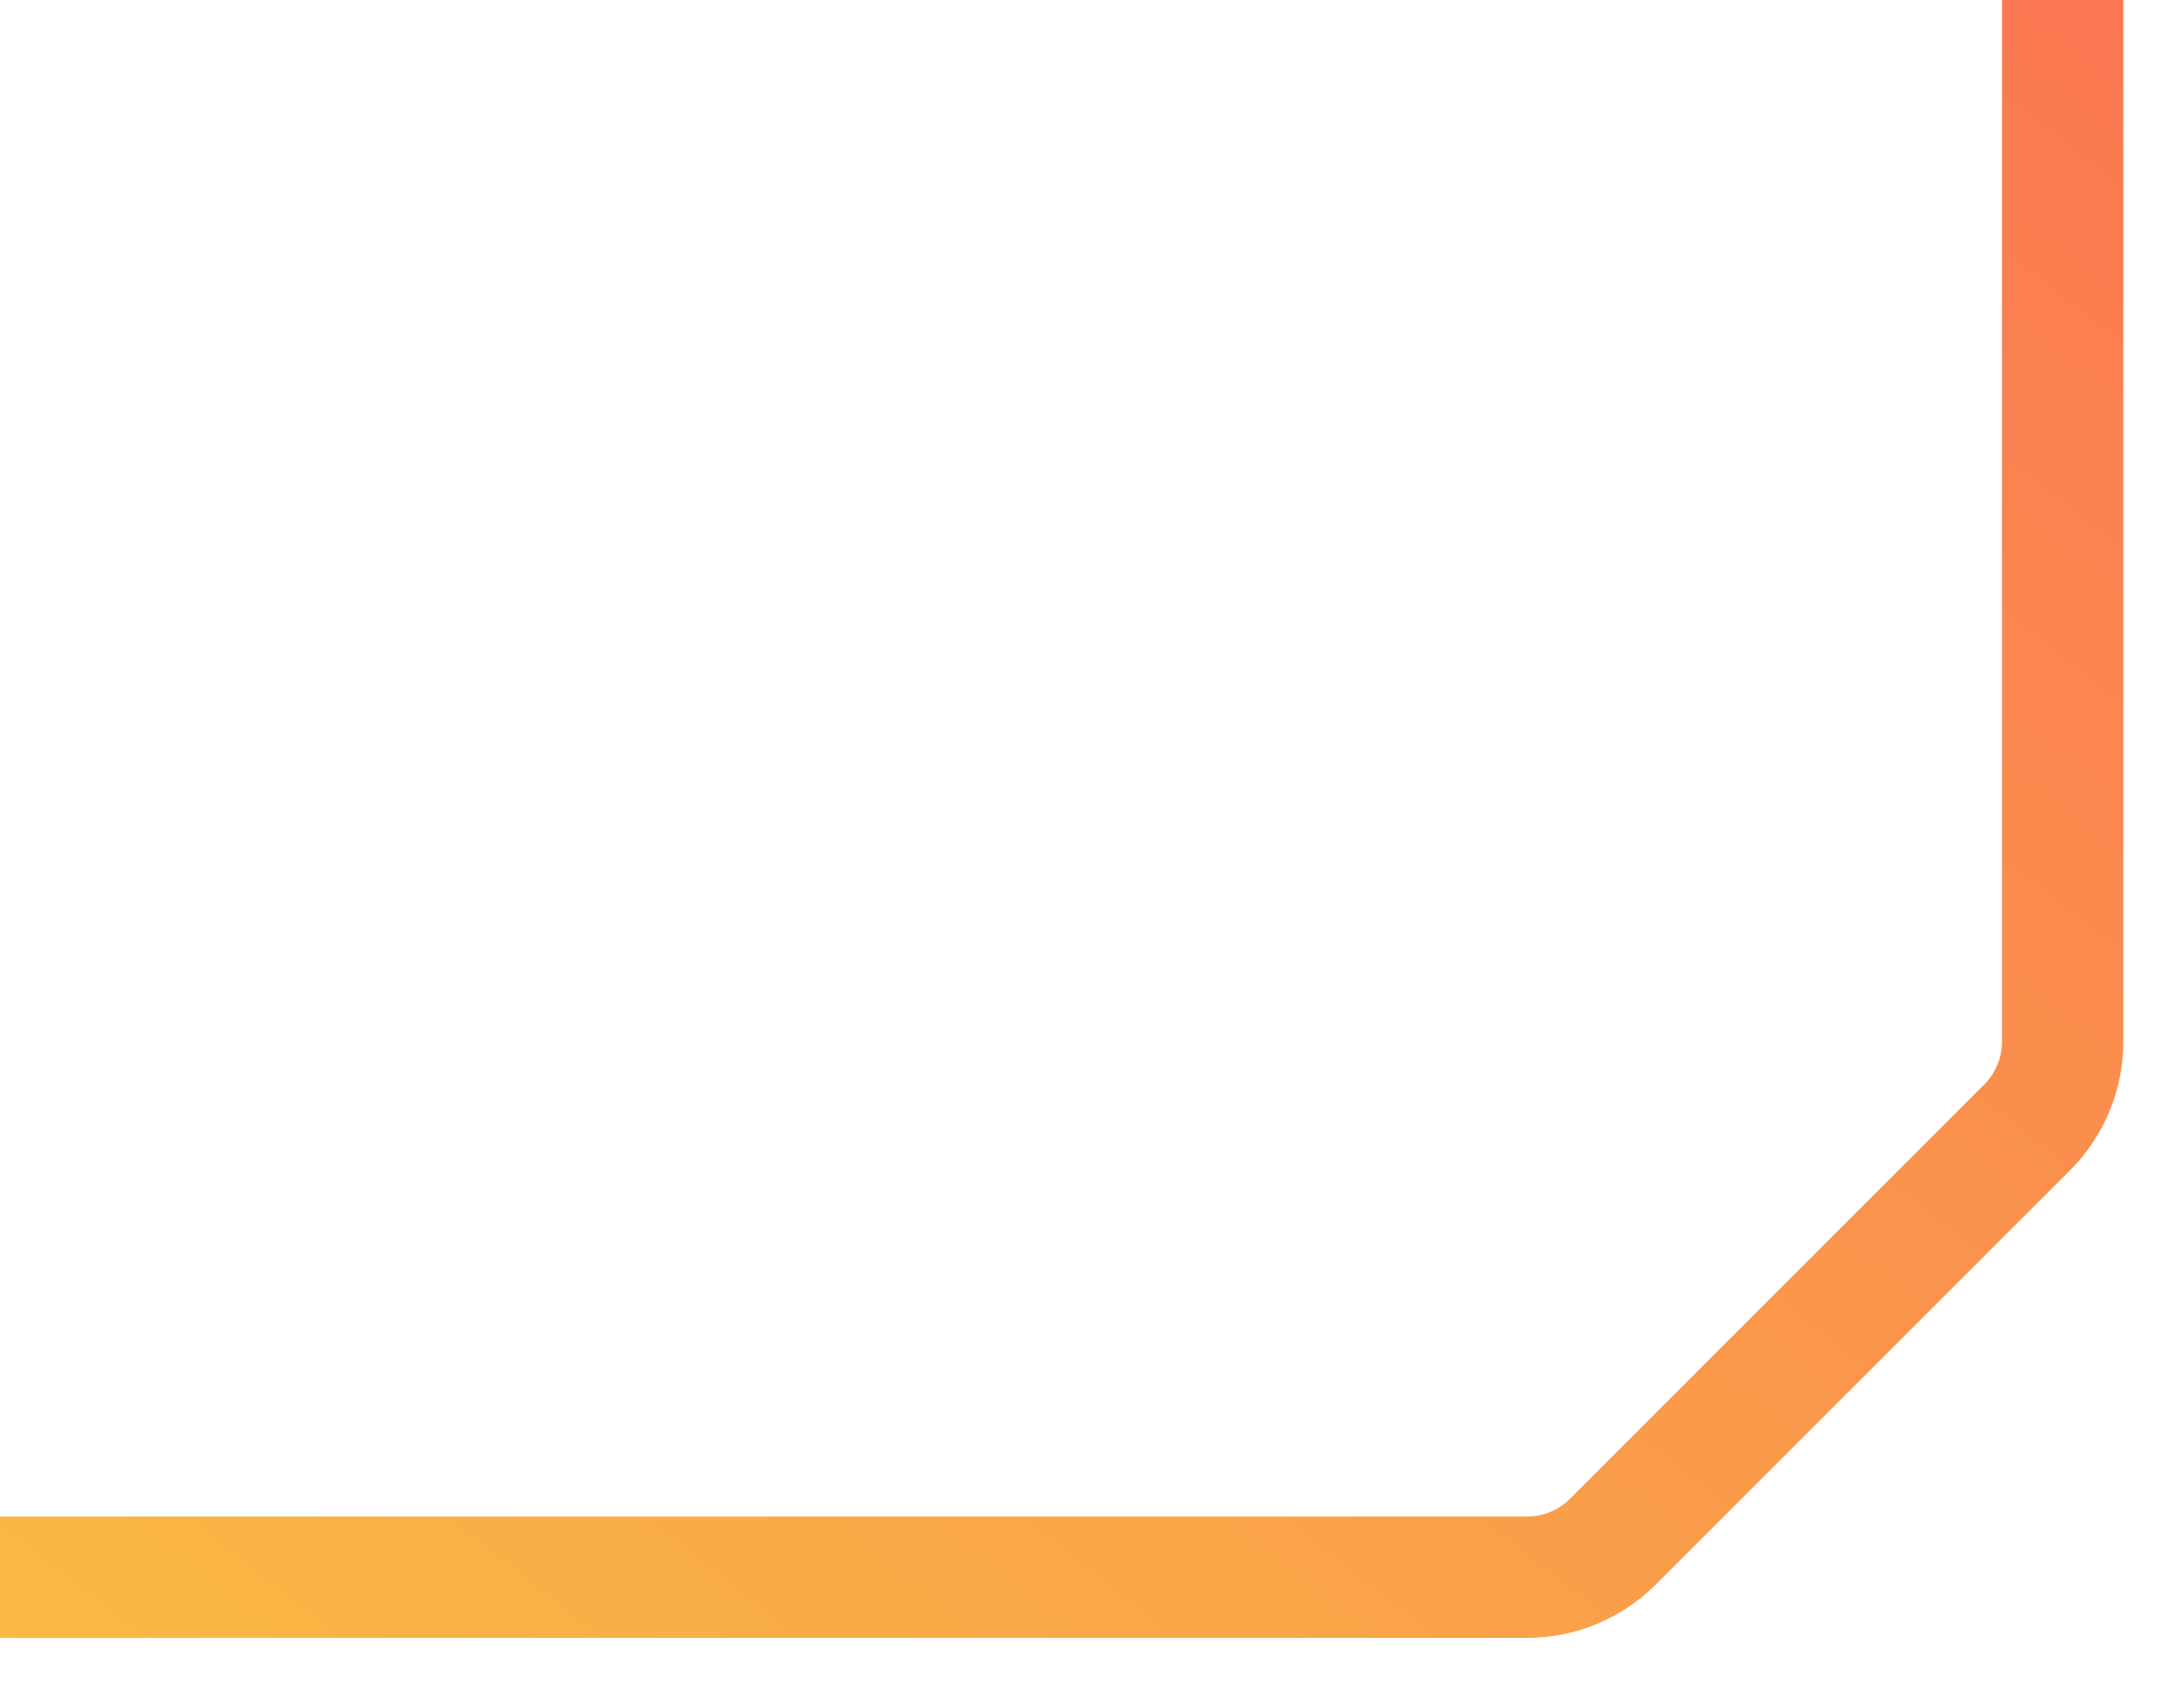
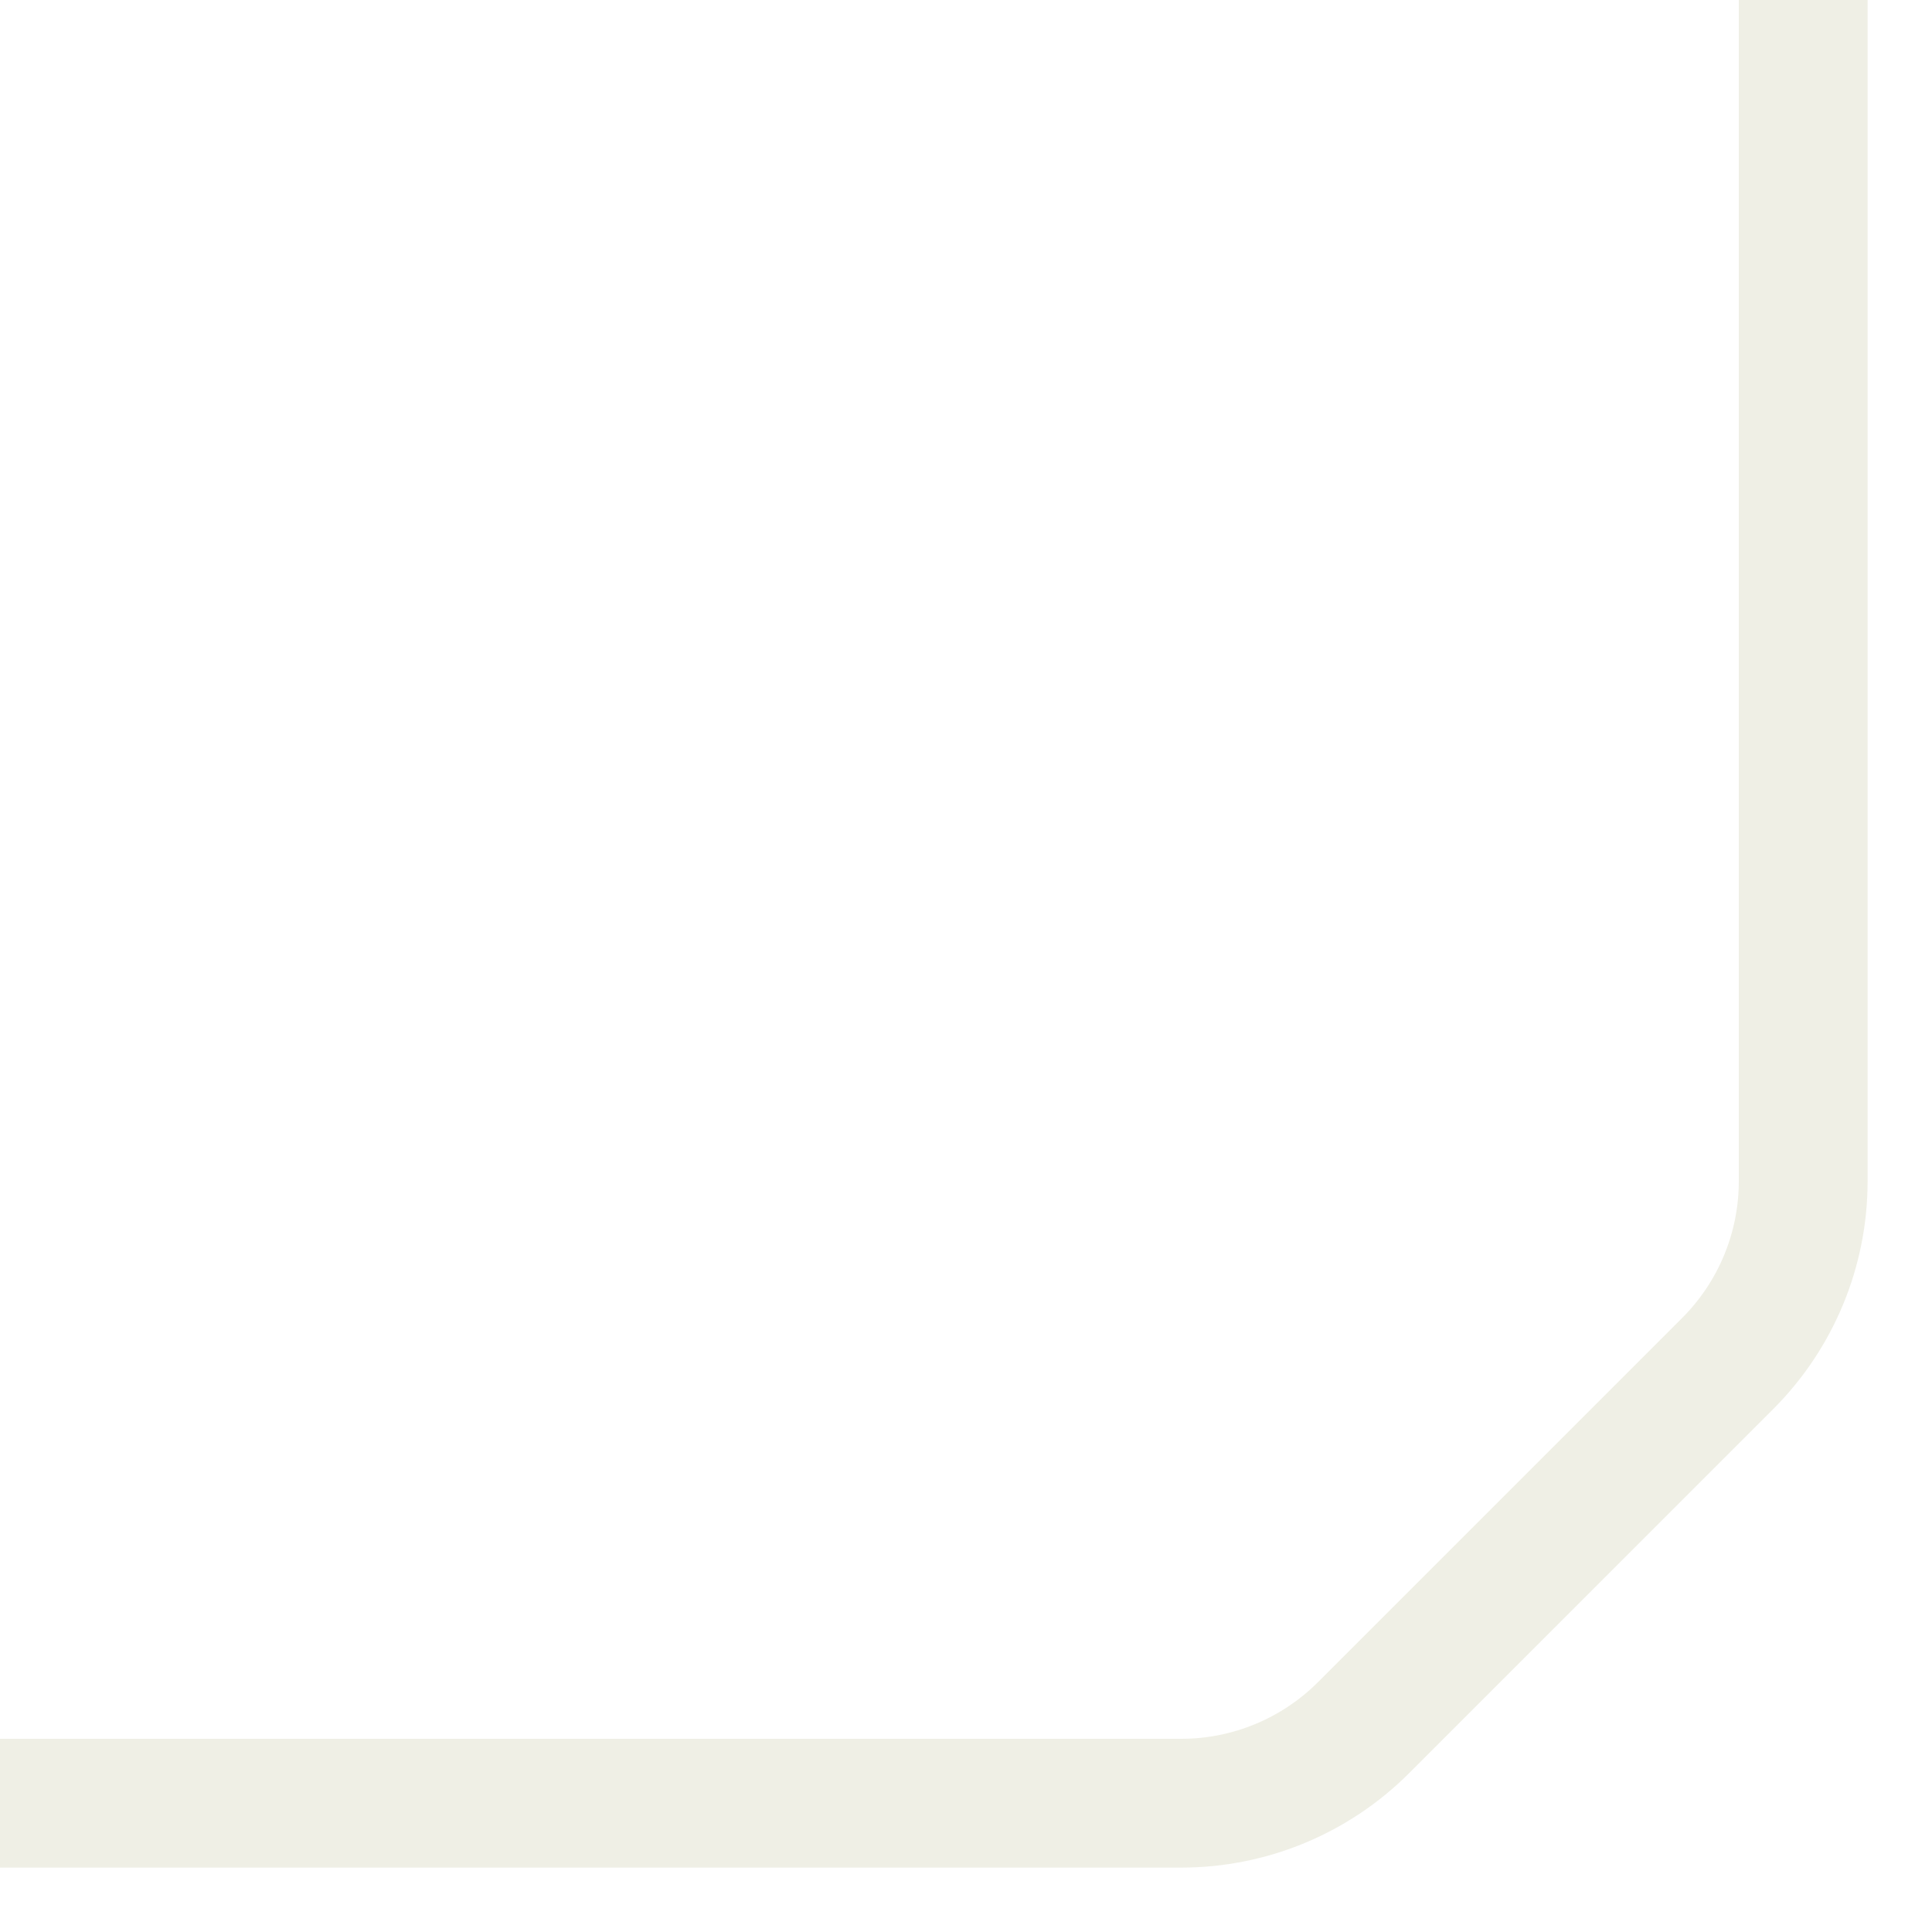
- <svg xmlns="http://www.w3.org/2000/svg" width="18" height="14" viewBox="0 0 18 14" fill="none">
-   <path d="M17 2.97237e-06L17 8.586C17 8.851 16.895 9.105 16.707 9.293L13.293 12.707C13.105 12.895 12.851 13 12.586 13L0 13" stroke="url(#paint0_linear_2363_1482)" />
-   <defs>
-     <linearGradient id="paint0_linear_2363_1482" x1="-2.38" y1="21.985" x2="19.38" y2="-5.544" gradientUnits="userSpaceOnUse">
-       <stop offset="0.023" stop-color="#F8CF3E" />
-       <stop offset="1" stop-color="#FC6756" />
-     </linearGradient>
-   </defs>
+ <svg xmlns="http://www.w3.org/2000/svg" width="15" height="15" viewBox="0 0 15 15" fill="none">
+   <path d="M14 0V9.172C14 9.702 13.789 10.211 13.414 10.586L10.586 13.414C10.211 13.789 9.702 14 9.172 14H0" stroke="#EFEFE5" />
</svg>
